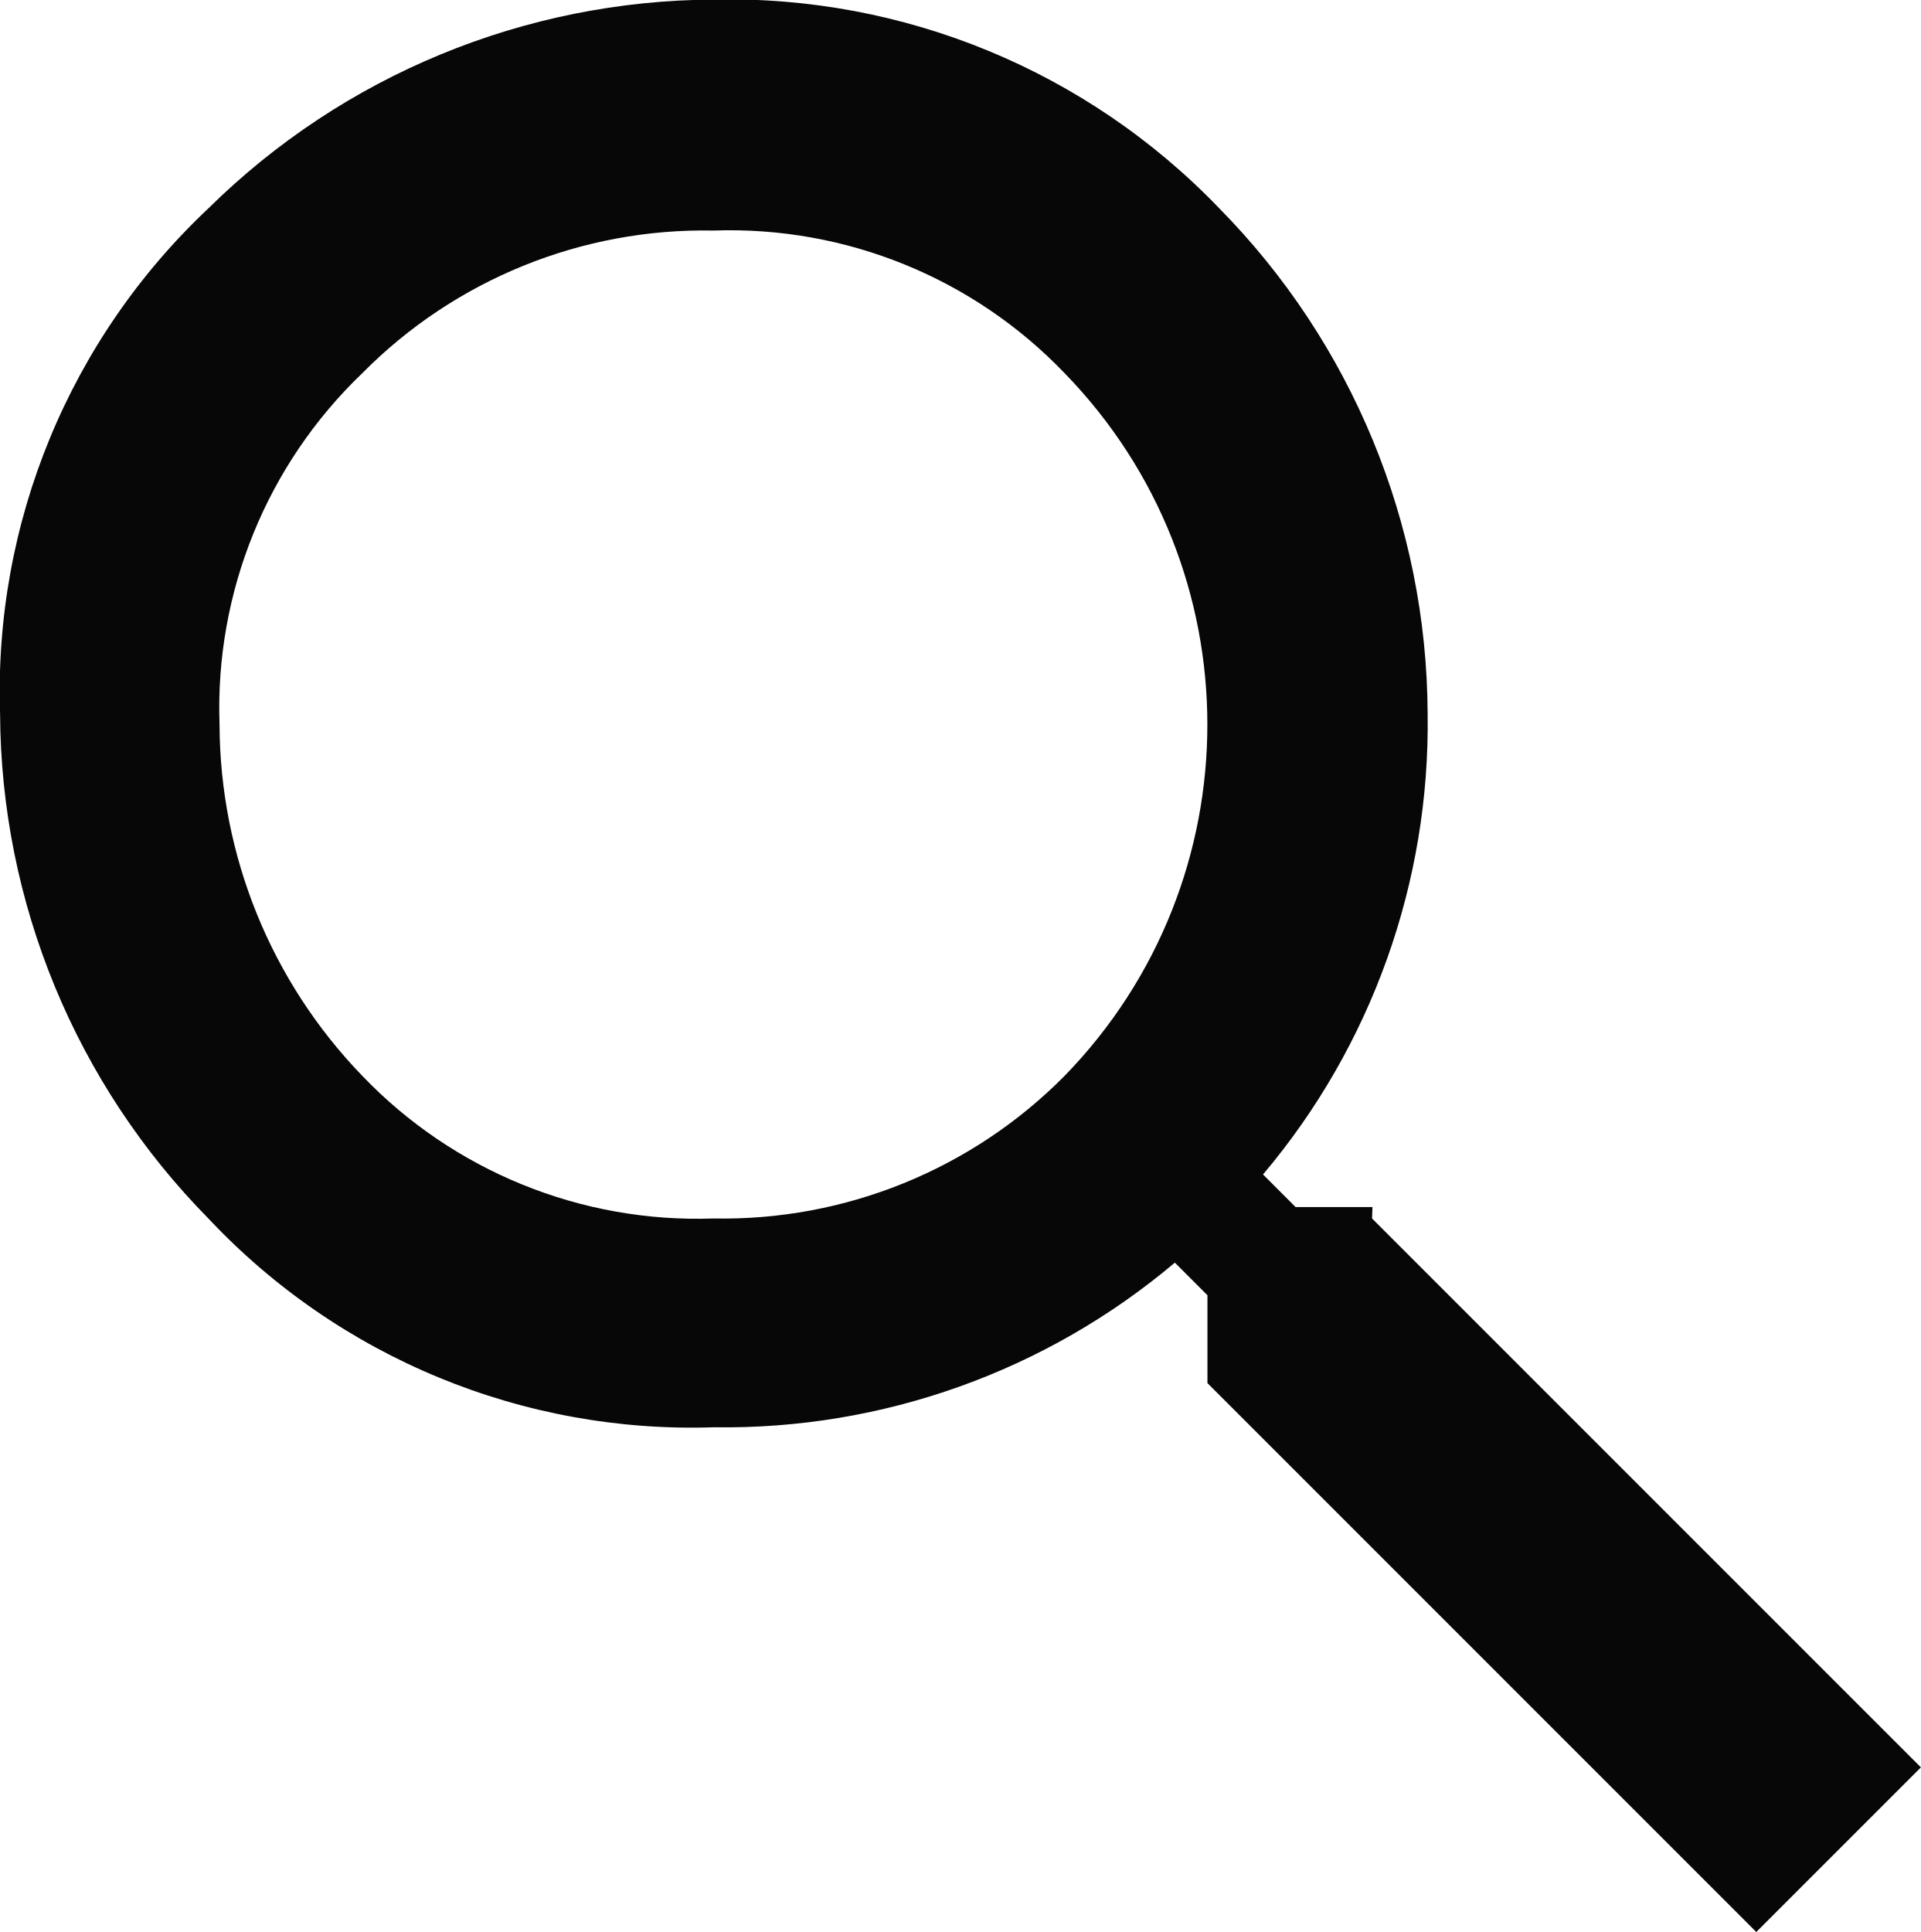
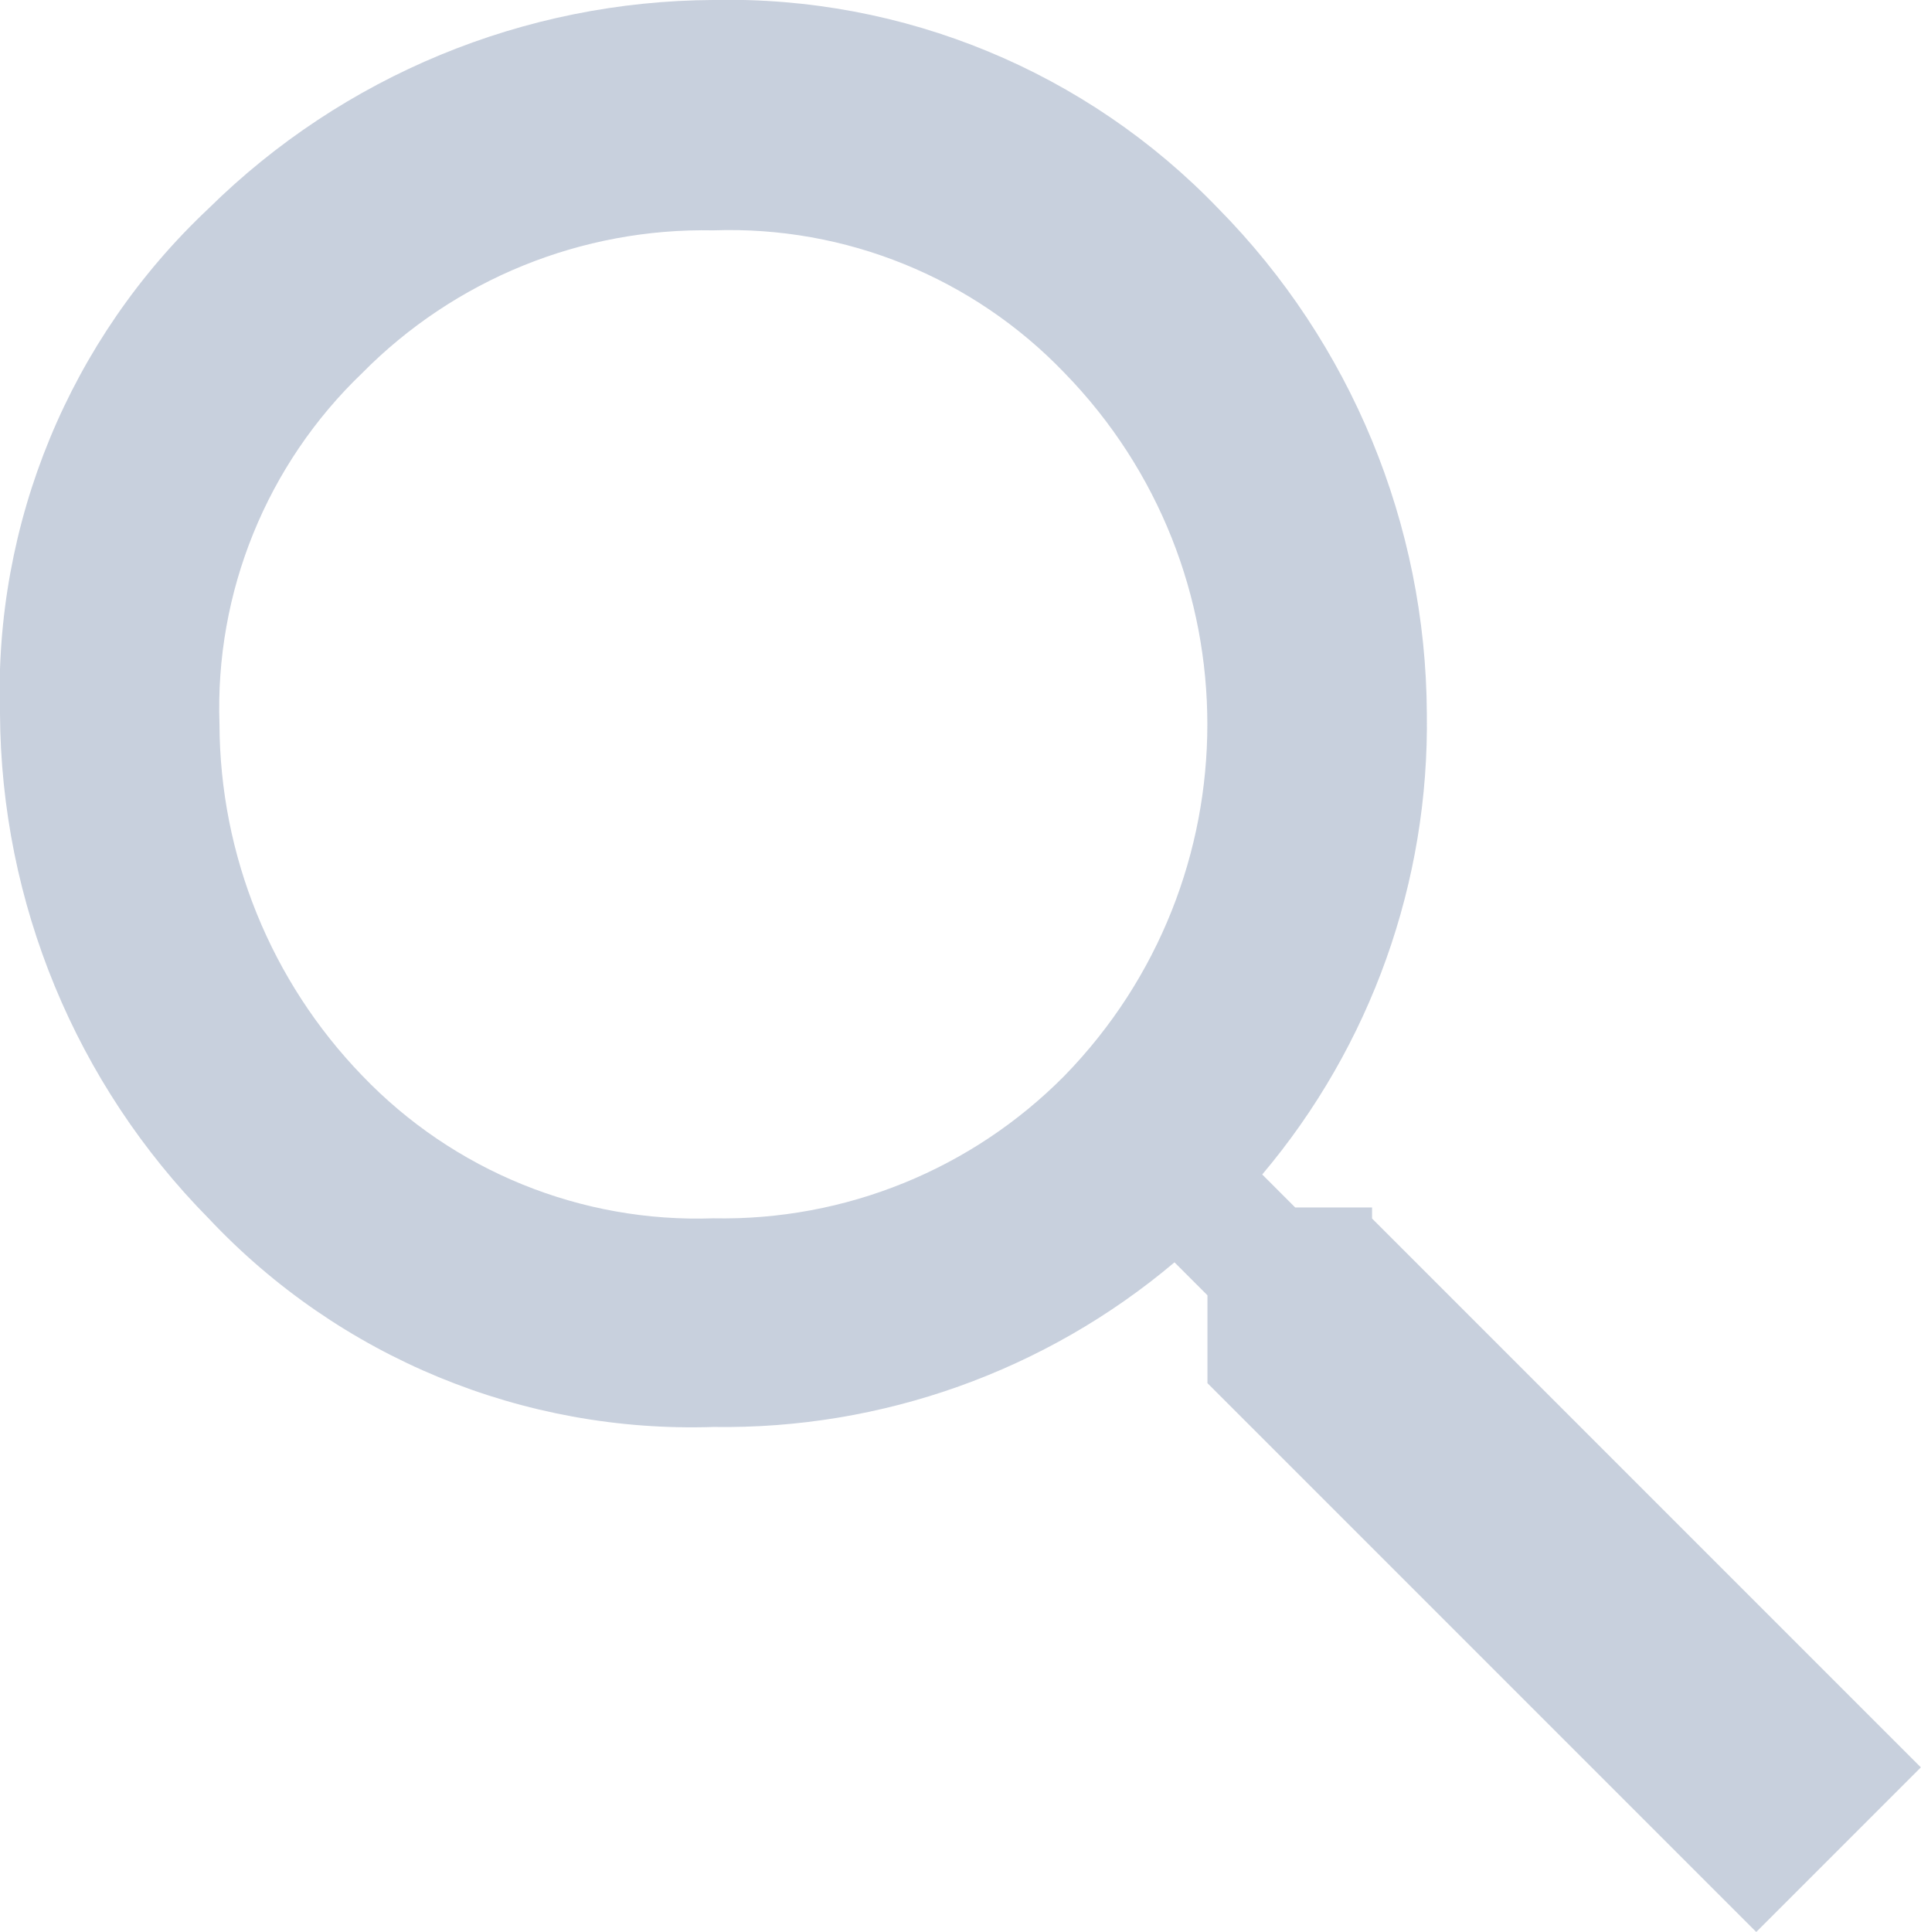
- <svg xmlns="http://www.w3.org/2000/svg" viewBox="0 0 23.571 23.706">
+ <svg xmlns="http://www.w3.org/2000/svg" viewBox="0 0 19.289 19.399">
  <defs>
    <style>
      .cls-1 {
-         fill: #070707;
+         fill: #a3b0c6;
+         opacity: 0.6;
      }
    </style>
  </defs>
-   <path id="search" class="cls-1" d="M19.837,1165.251l6.735,6.735-2.02,2.02-6.735-6.735v-1.078l-.4-.4a8.569,8.569,0,0,1-5.657,2.02,8.135,8.135,0,0,1-6.2-2.559,8.883,8.883,0,0,1-2.559-6.2,8.134,8.134,0,0,1,2.559-6.2,8.884,8.884,0,0,1,6.2-2.559,8.338,8.338,0,0,1,6.2,2.559,8.883,8.883,0,0,1,2.559,6.2,8.568,8.568,0,0,1-2.02,5.657l.4.4h.943ZM7.445,1163.5a5.689,5.689,0,0,0,4.31,1.751,5.9,5.9,0,0,0,4.31-1.751,6.18,6.18,0,0,0,0-8.62,5.69,5.69,0,0,0-4.31-1.751,5.9,5.9,0,0,0-4.31,1.751,5.689,5.689,0,0,0-1.751,4.31A6.23,6.23,0,0,0,7.445,1163.5Z" transform="translate(-3 -1150.3)" />
+   <path id="SEARCH_" class="cls-1" d="M16.778,1162.535l5.511,5.511-1.653,1.653-5.511-5.511v-.882l-.331-.331a7.011,7.011,0,0,1-4.629,1.653,6.656,6.656,0,0,1-5.07-2.094A7.269,7.269,0,0,1,3,1157.464a6.656,6.656,0,0,1,2.094-5.07,7.269,7.269,0,0,1,5.07-2.094,6.823,6.823,0,0,1,5.07,2.094,7.269,7.269,0,0,1,2.094,5.07,7.012,7.012,0,0,1-1.653,4.629l.331.331h.772ZM6.637,1161.1a4.656,4.656,0,0,0,3.527,1.433,4.825,4.825,0,0,0,3.527-1.433,5.057,5.057,0,0,0,0-7.054,4.656,4.656,0,0,0-3.527-1.433,4.824,4.824,0,0,0-3.527,1.433,4.656,4.656,0,0,0-1.433,3.527A5.1,5.1,0,0,0,6.637,1161.1Z" transform="translate(-3 -1150.3)" />
</svg>
